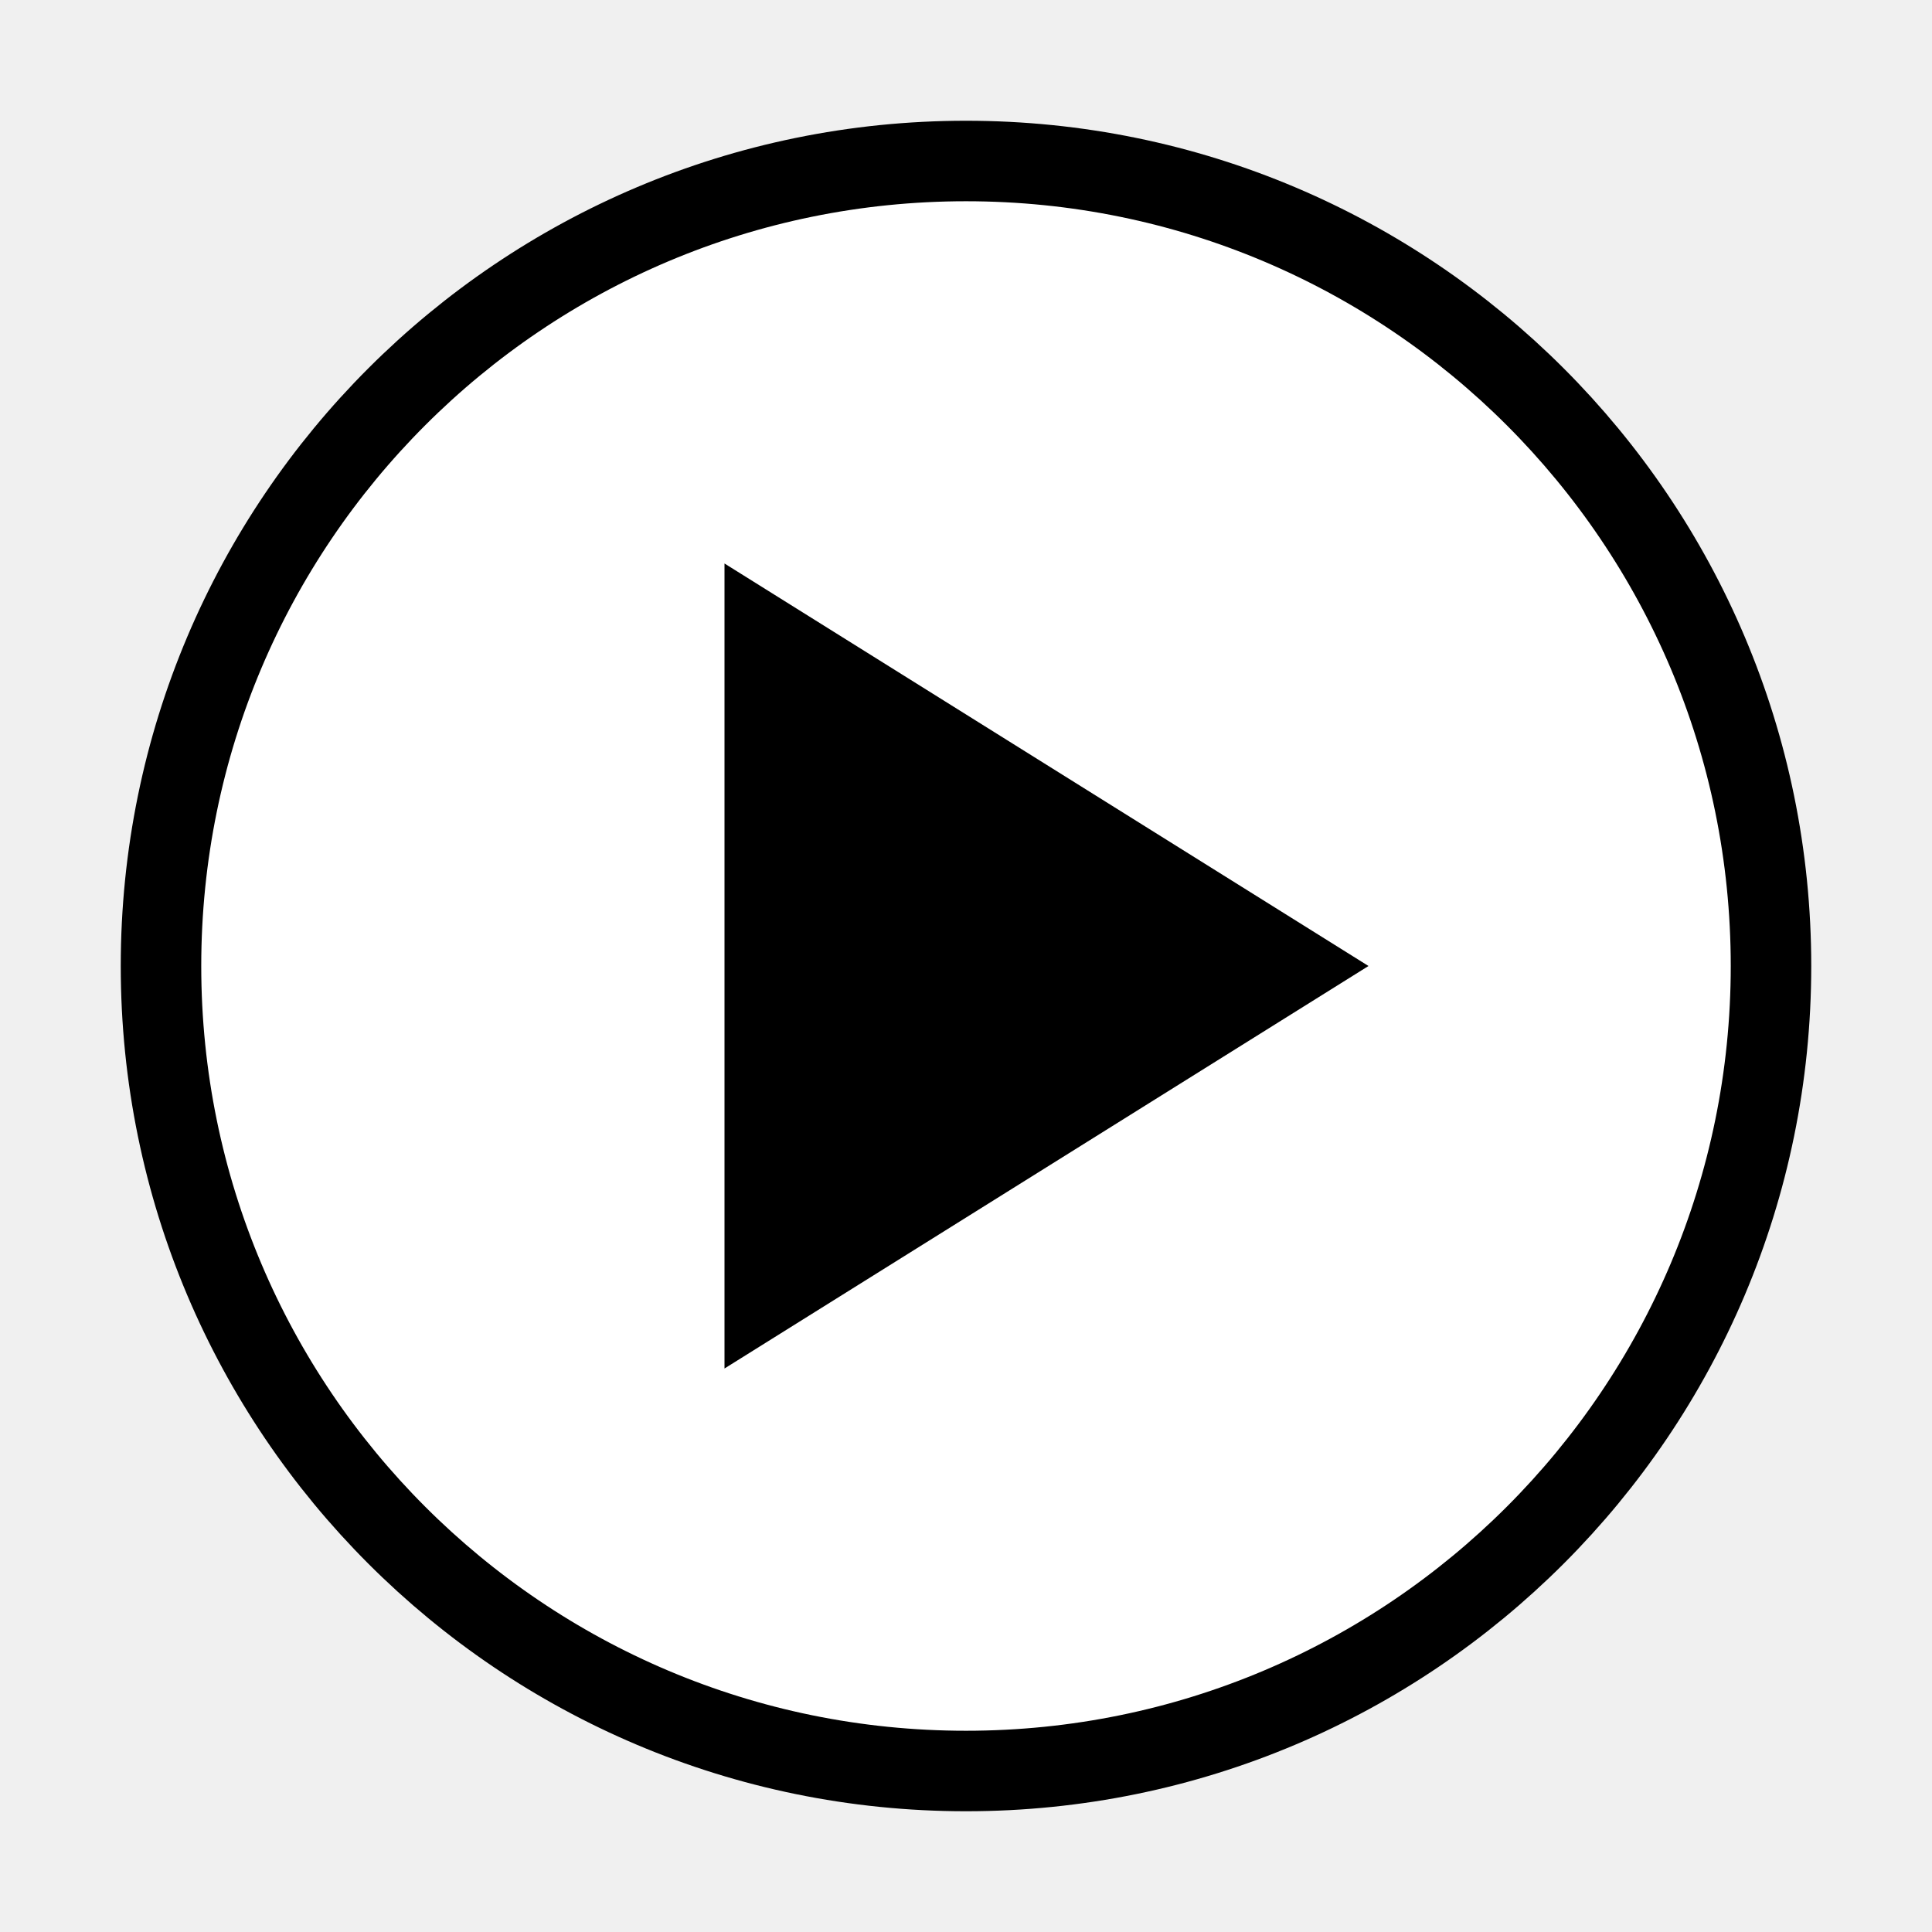
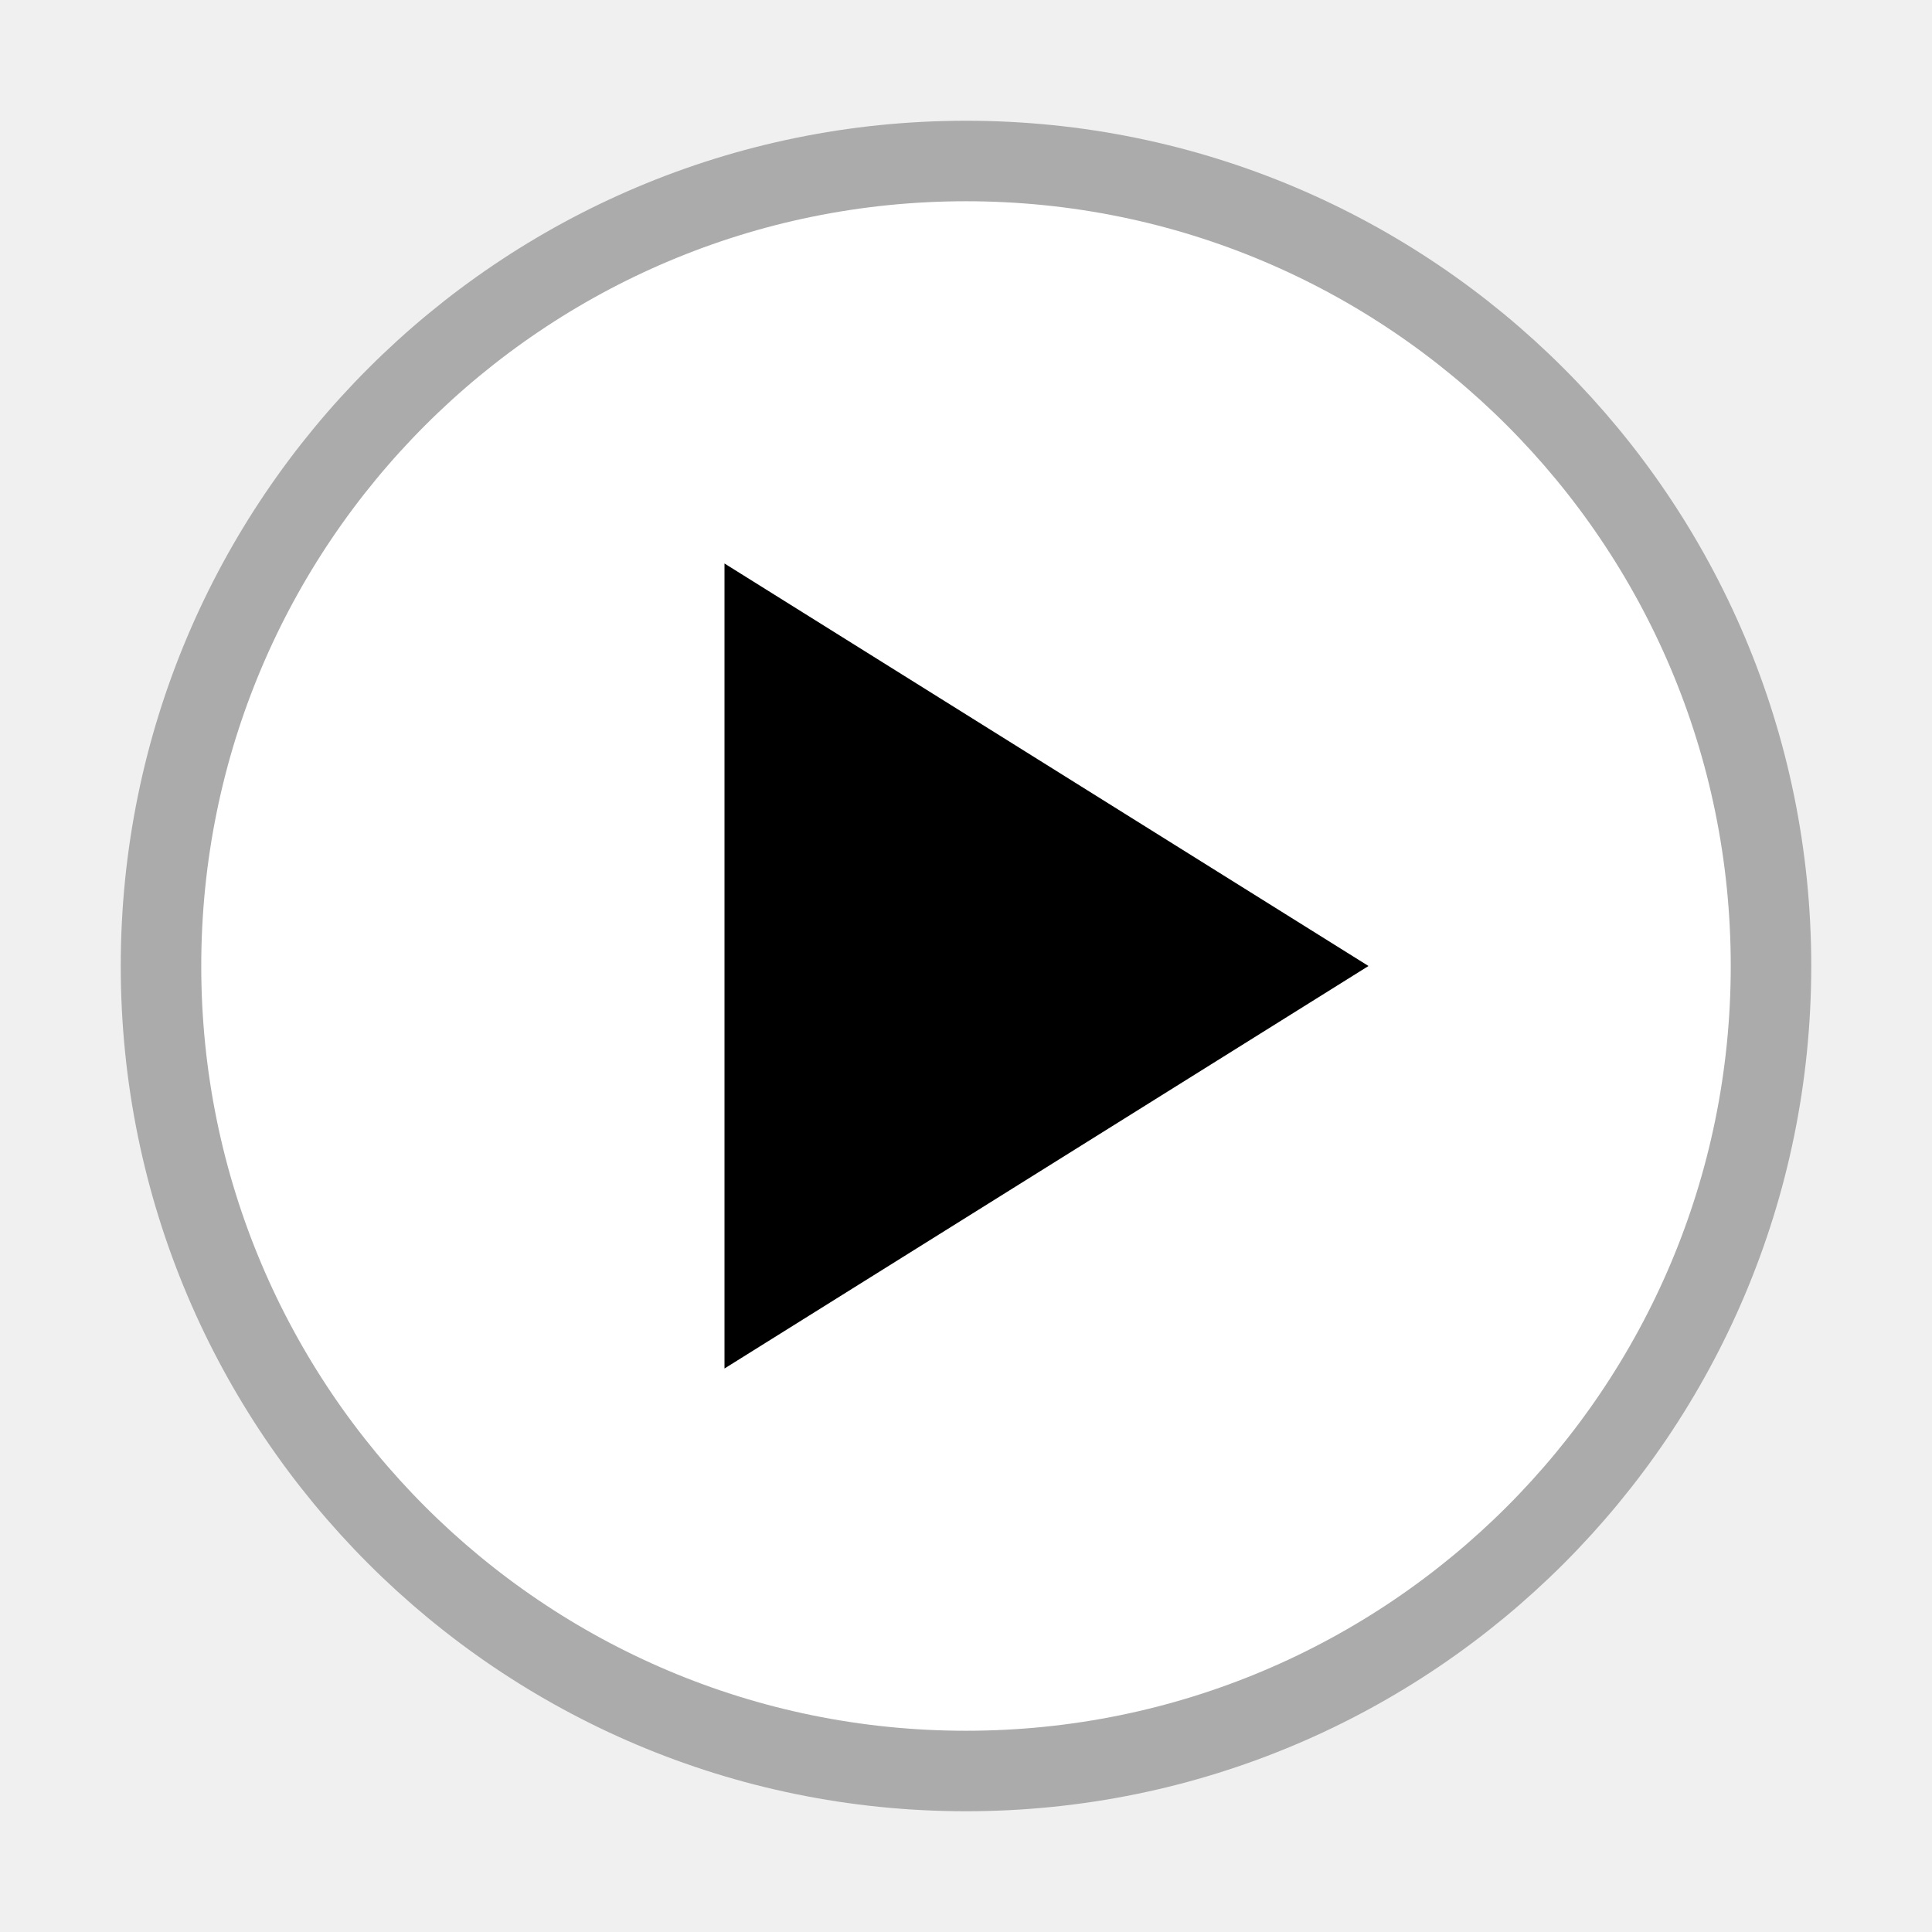
<svg xmlns="http://www.w3.org/2000/svg" width="24" height="24" viewBox="0 0 24 24" fill="none">
  <rect width="24" height="24" fill="black" fill-opacity="0" />
  <rect width="20" height="20" fill="black" fill-opacity="0" transform="translate(2 2)" />
-   <circle opacity="1" cx="12" cy="12" r="10" stroke="black" fill="white" />
+   <circle opacity="1" cx="12" cy="12" r="10" stroke="#ABABAB" fill="white" />
  <path d="M17 12L9 7V17L17 12Z" fill="black" />
</svg>
